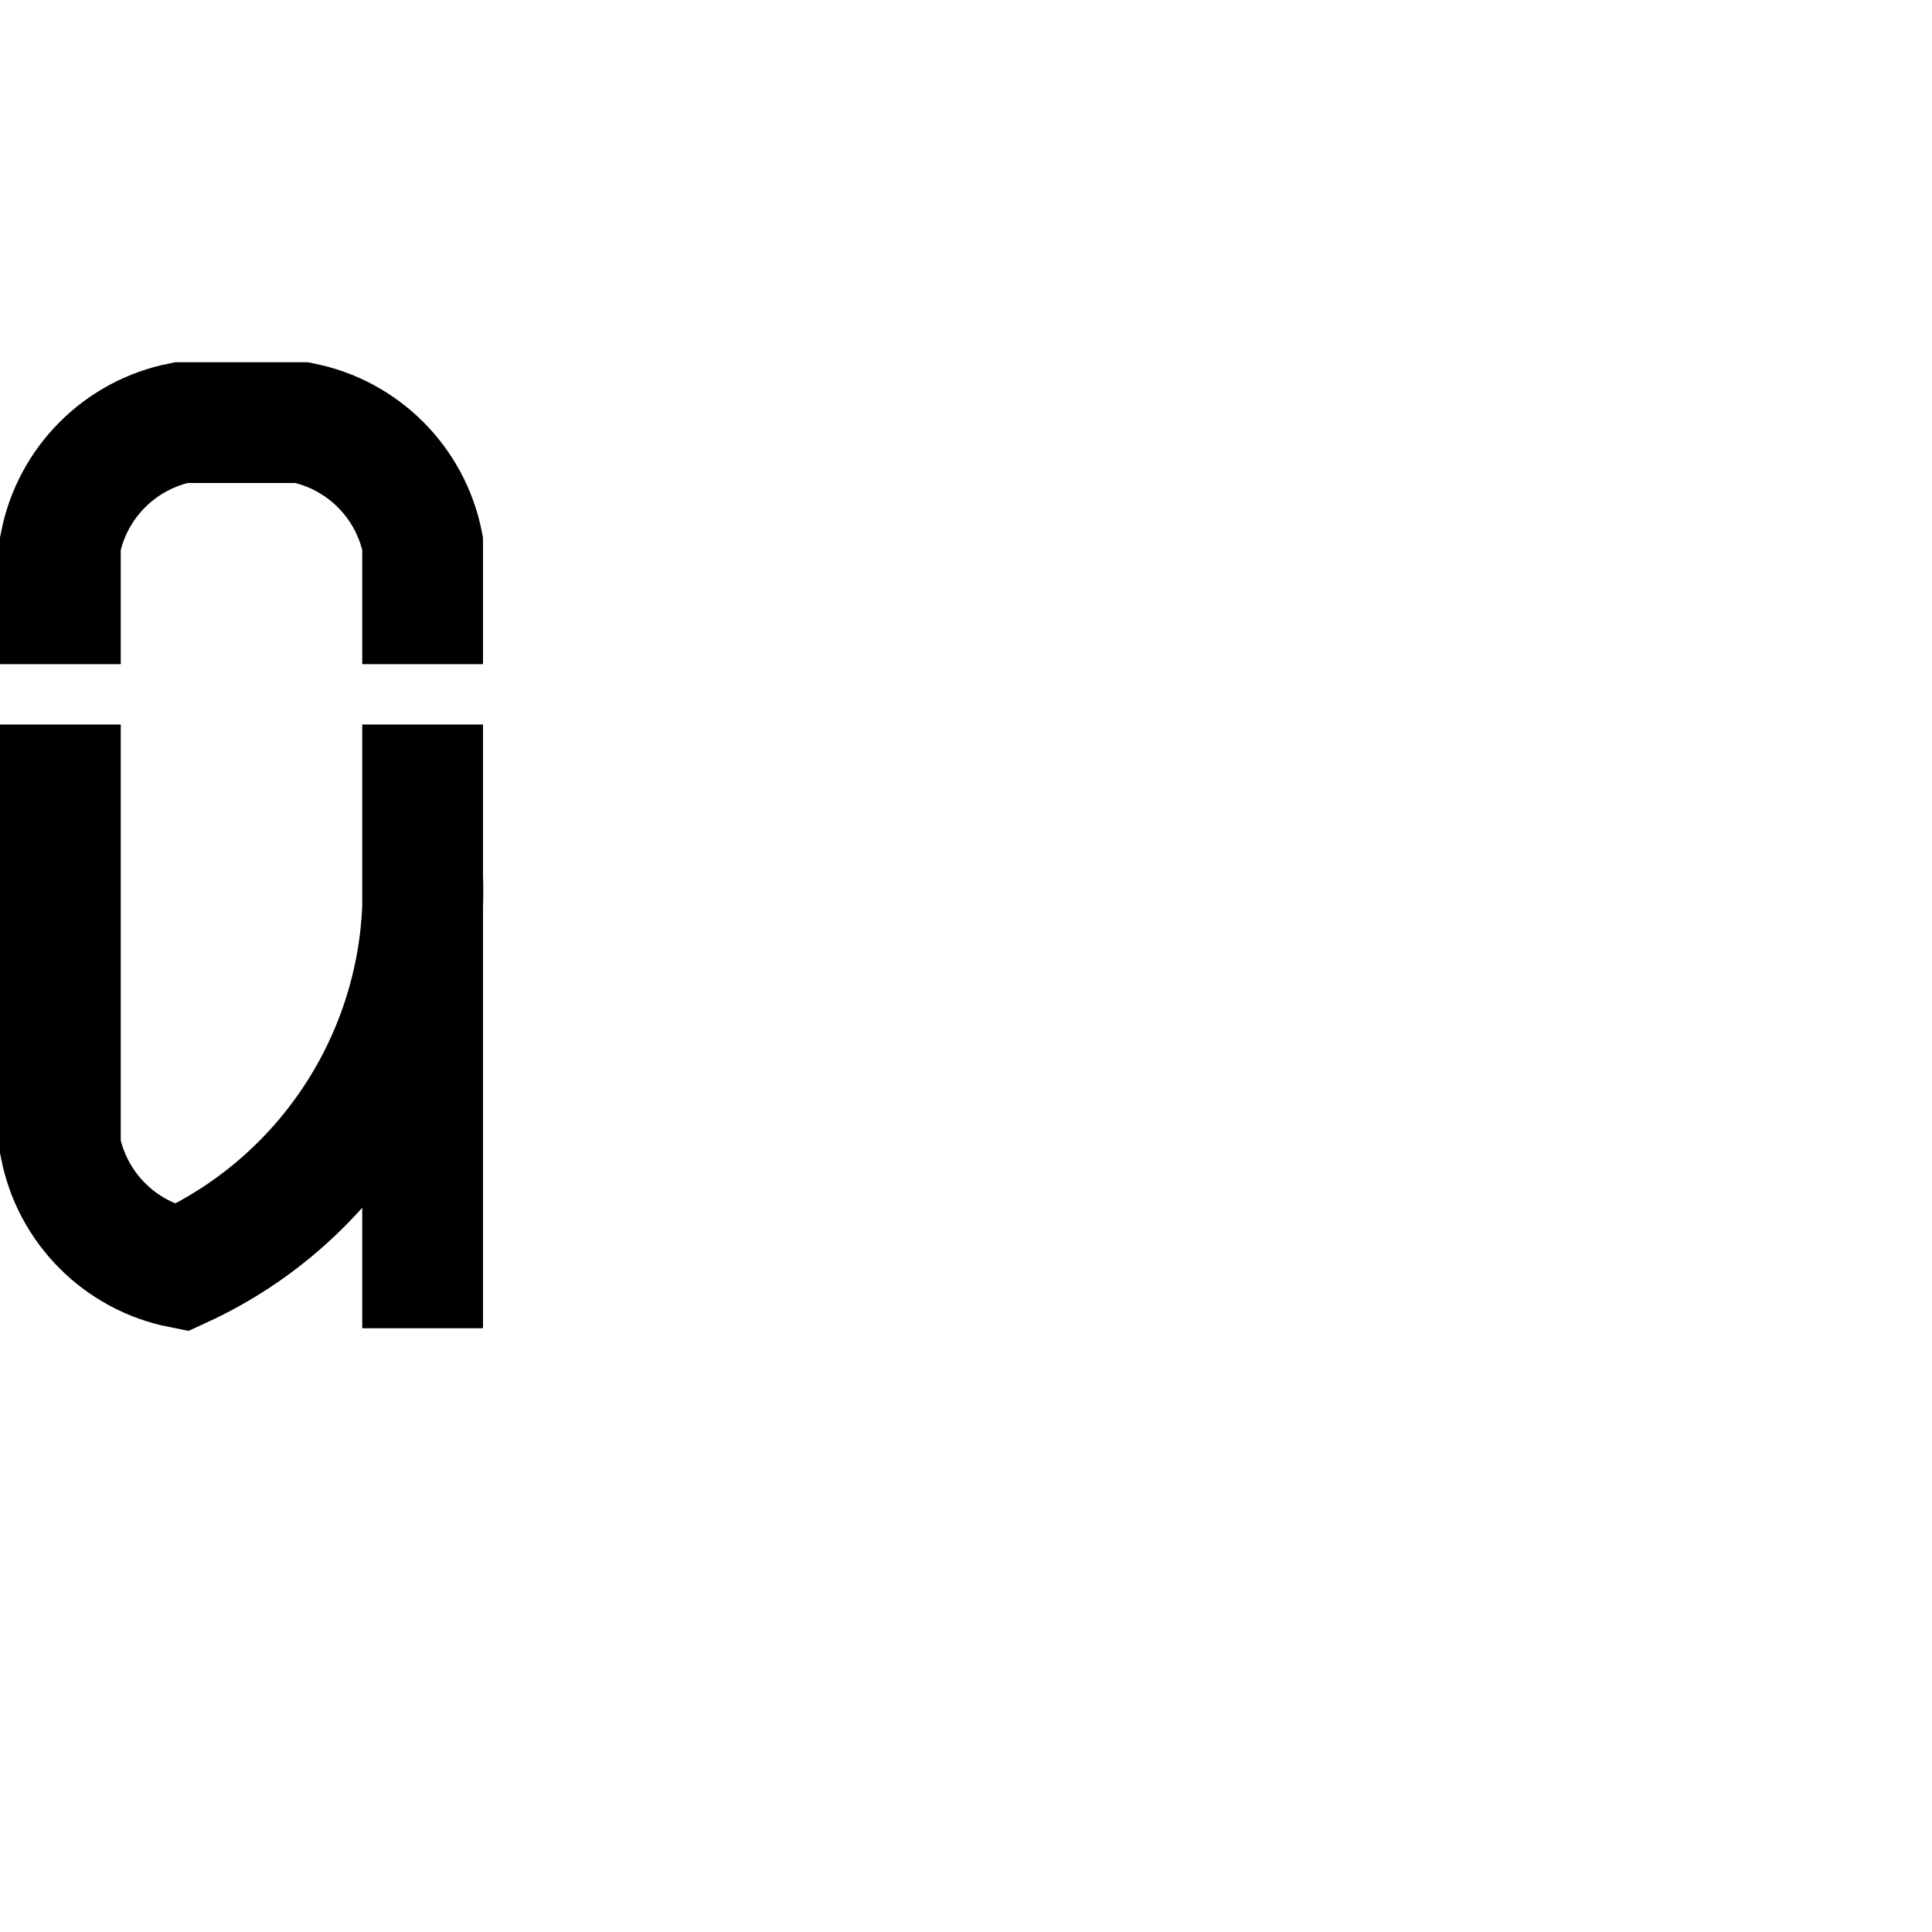
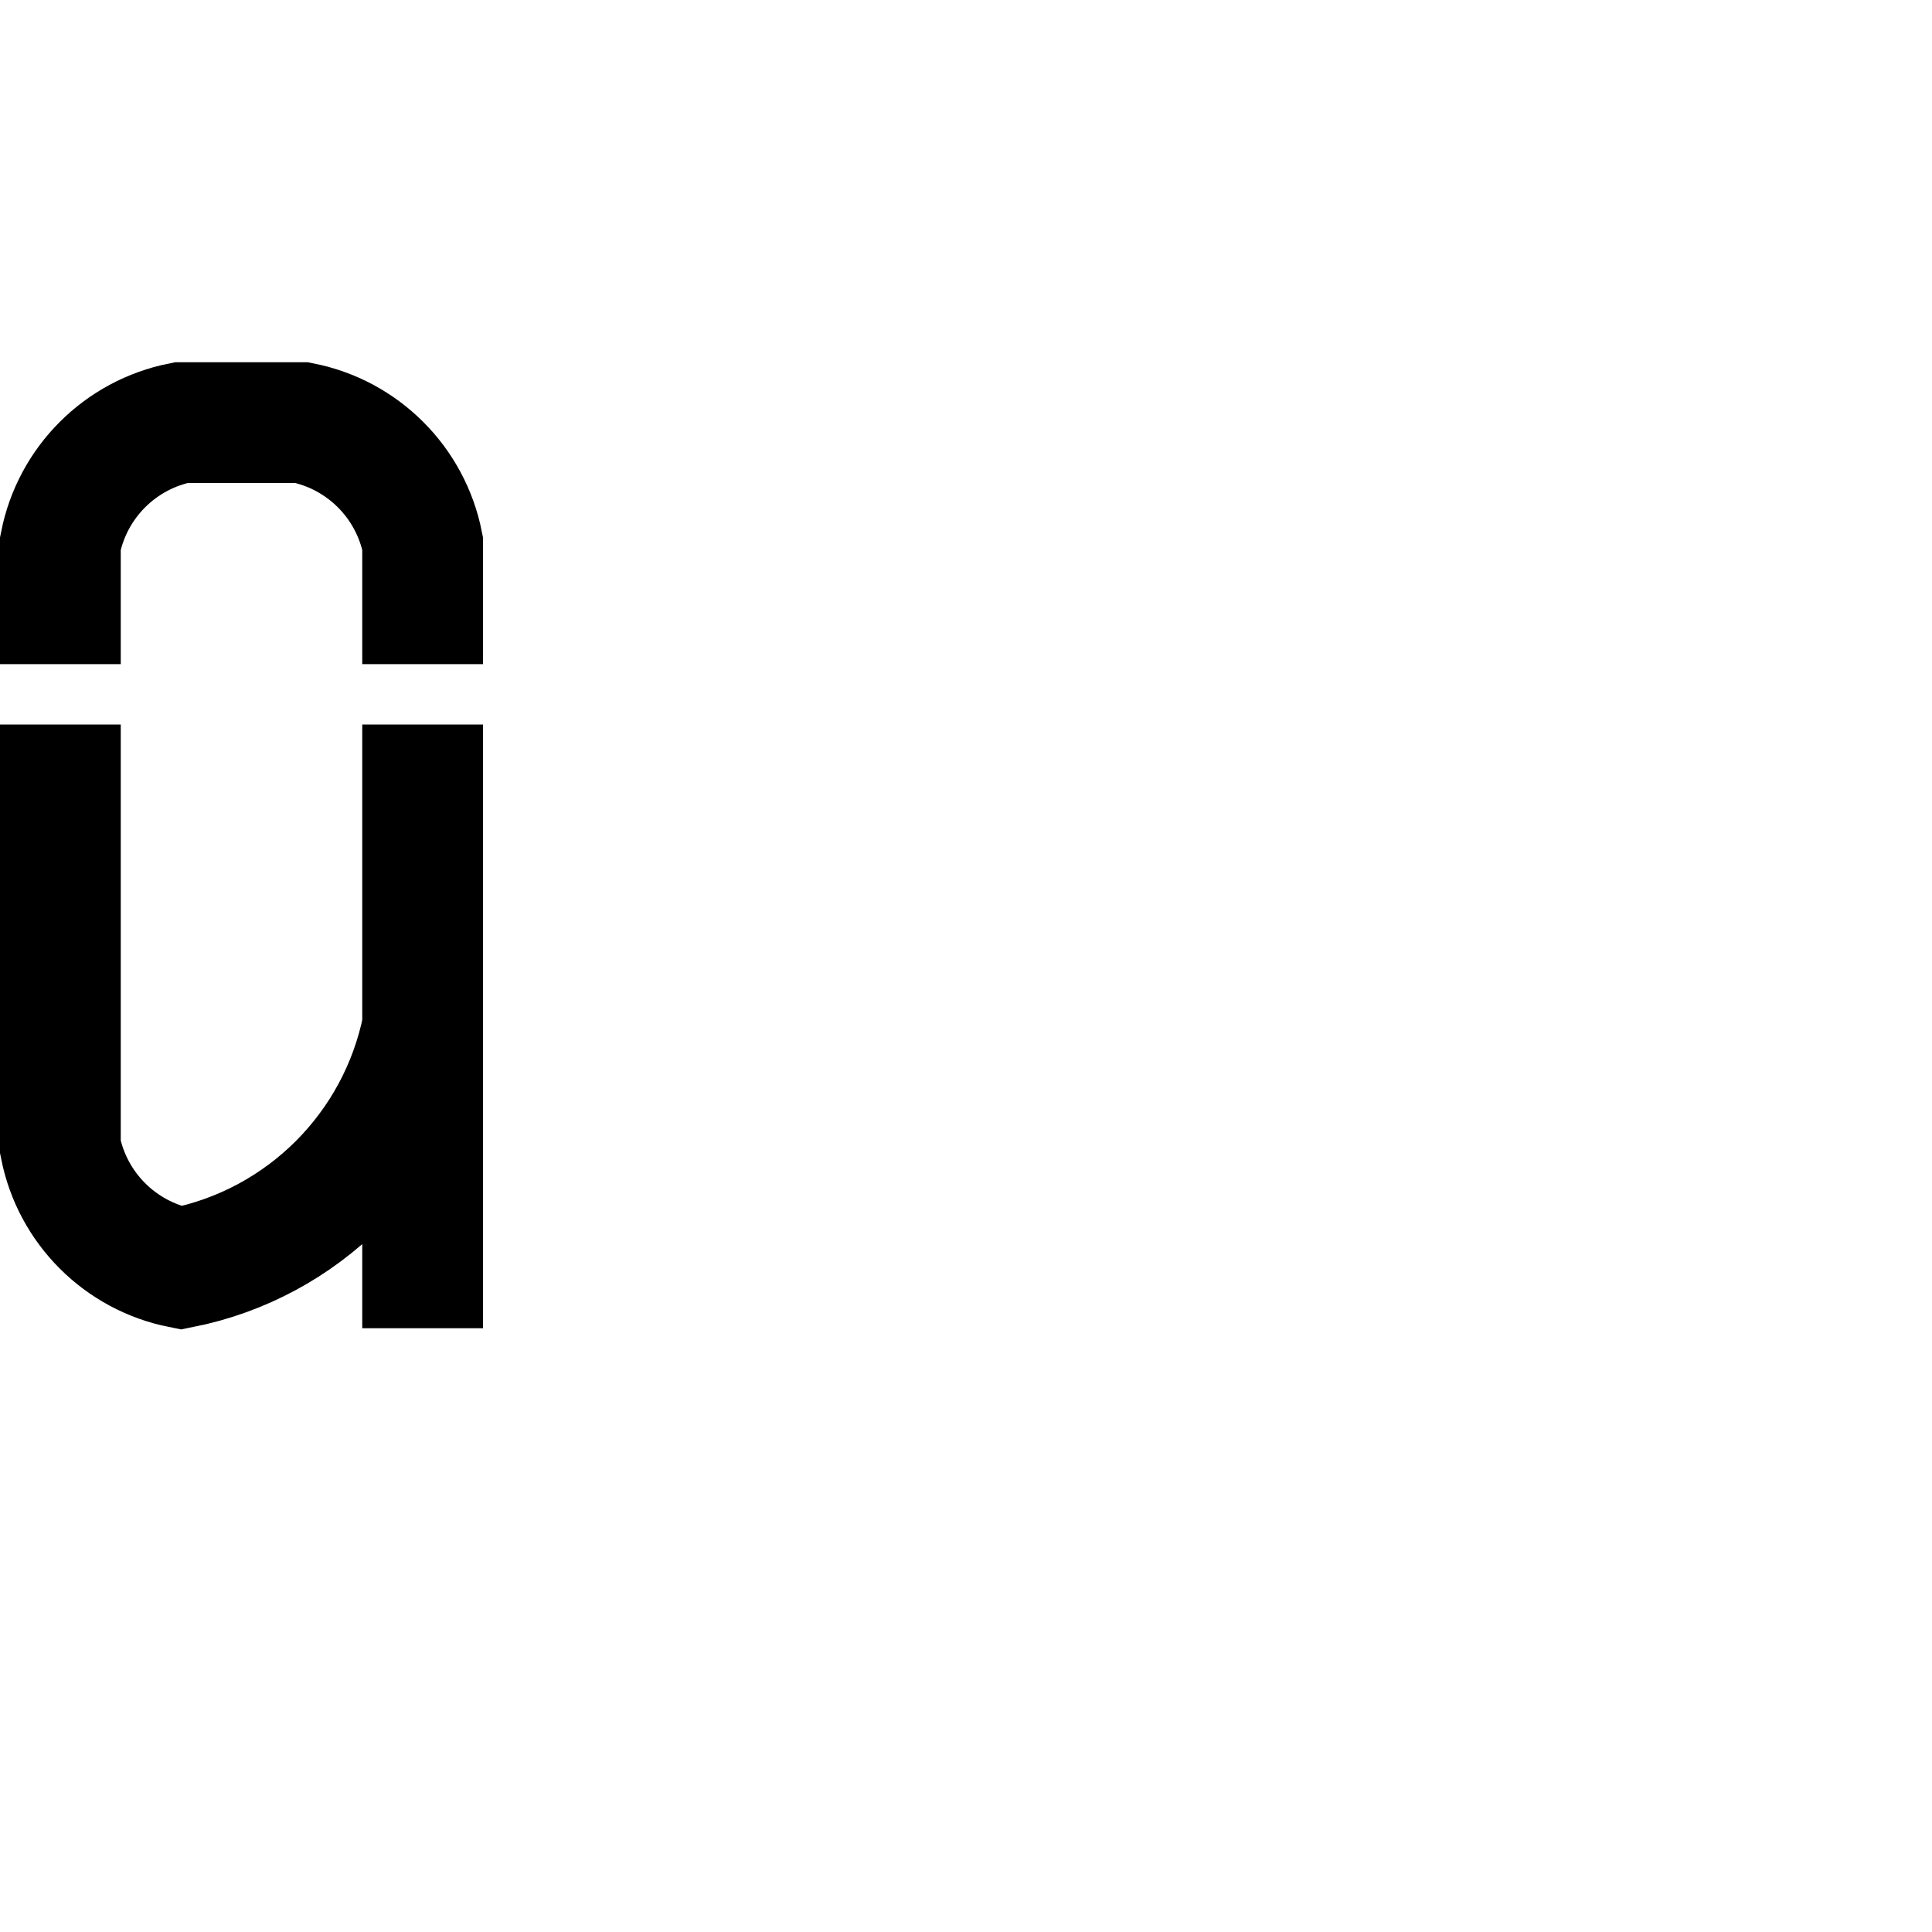
<svg xmlns="http://www.w3.org/2000/svg" viewBox="0 0 16 16" width="160" height="160">
-   <path d="M0.500 6.000 C0.500 7.000 0.500 8.500 0.500 9.500 C0.600 10.005 0.995 10.400 1.500 10.500 C2.762 9.921 3.552 8.638 3.500 7.250 C3.500 8.000 3.500 9.250 3.500 10.000  M3.500 6.000 C3.500 7.333 3.500 9.667 3.500 11.000  M0.500 5.500 C0.500 5.333 0.500 4.667 0.500 4.500 C0.600 3.995 0.995 3.600 1.500 3.500 C1.833 3.500 2.167 3.500 2.500 3.500 C3.005 3.600 3.400 3.995 3.500 4.500 C3.500 4.667 3.500 5.333 3.500 5.500 " fill="none" stroke="#000" stroke-width="1.0" stroke-linecap="butt" stroke-linejoin="miter" stroke-miterlimit="4" />
+   <path d="M0.500 6.000 C0.500 7.000 0.500 8.500 0.500 9.500 C0.600 10.005 0.995 10.400 1.500 10.500 C2.510 10.299 3.299 9.510 3.500 8.500 C3.500 8.833 3.500 9.667 3.500 10.000  M3.500 6.000 C3.500 7.333 3.500 9.667 3.500 11.000  M0.500 5.500 C0.500 5.333 0.500 4.667 0.500 4.500 C0.600 3.995 0.995 3.600 1.500 3.500 C1.833 3.500 2.167 3.500 2.500 3.500 C3.005 3.600 3.400 3.995 3.500 4.500 C3.500 4.667 3.500 5.333 3.500 5.500 " fill="none" stroke="#000" stroke-width="1.0" stroke-linecap="butt" stroke-linejoin="miter" stroke-miterlimit="4" />
</svg>
